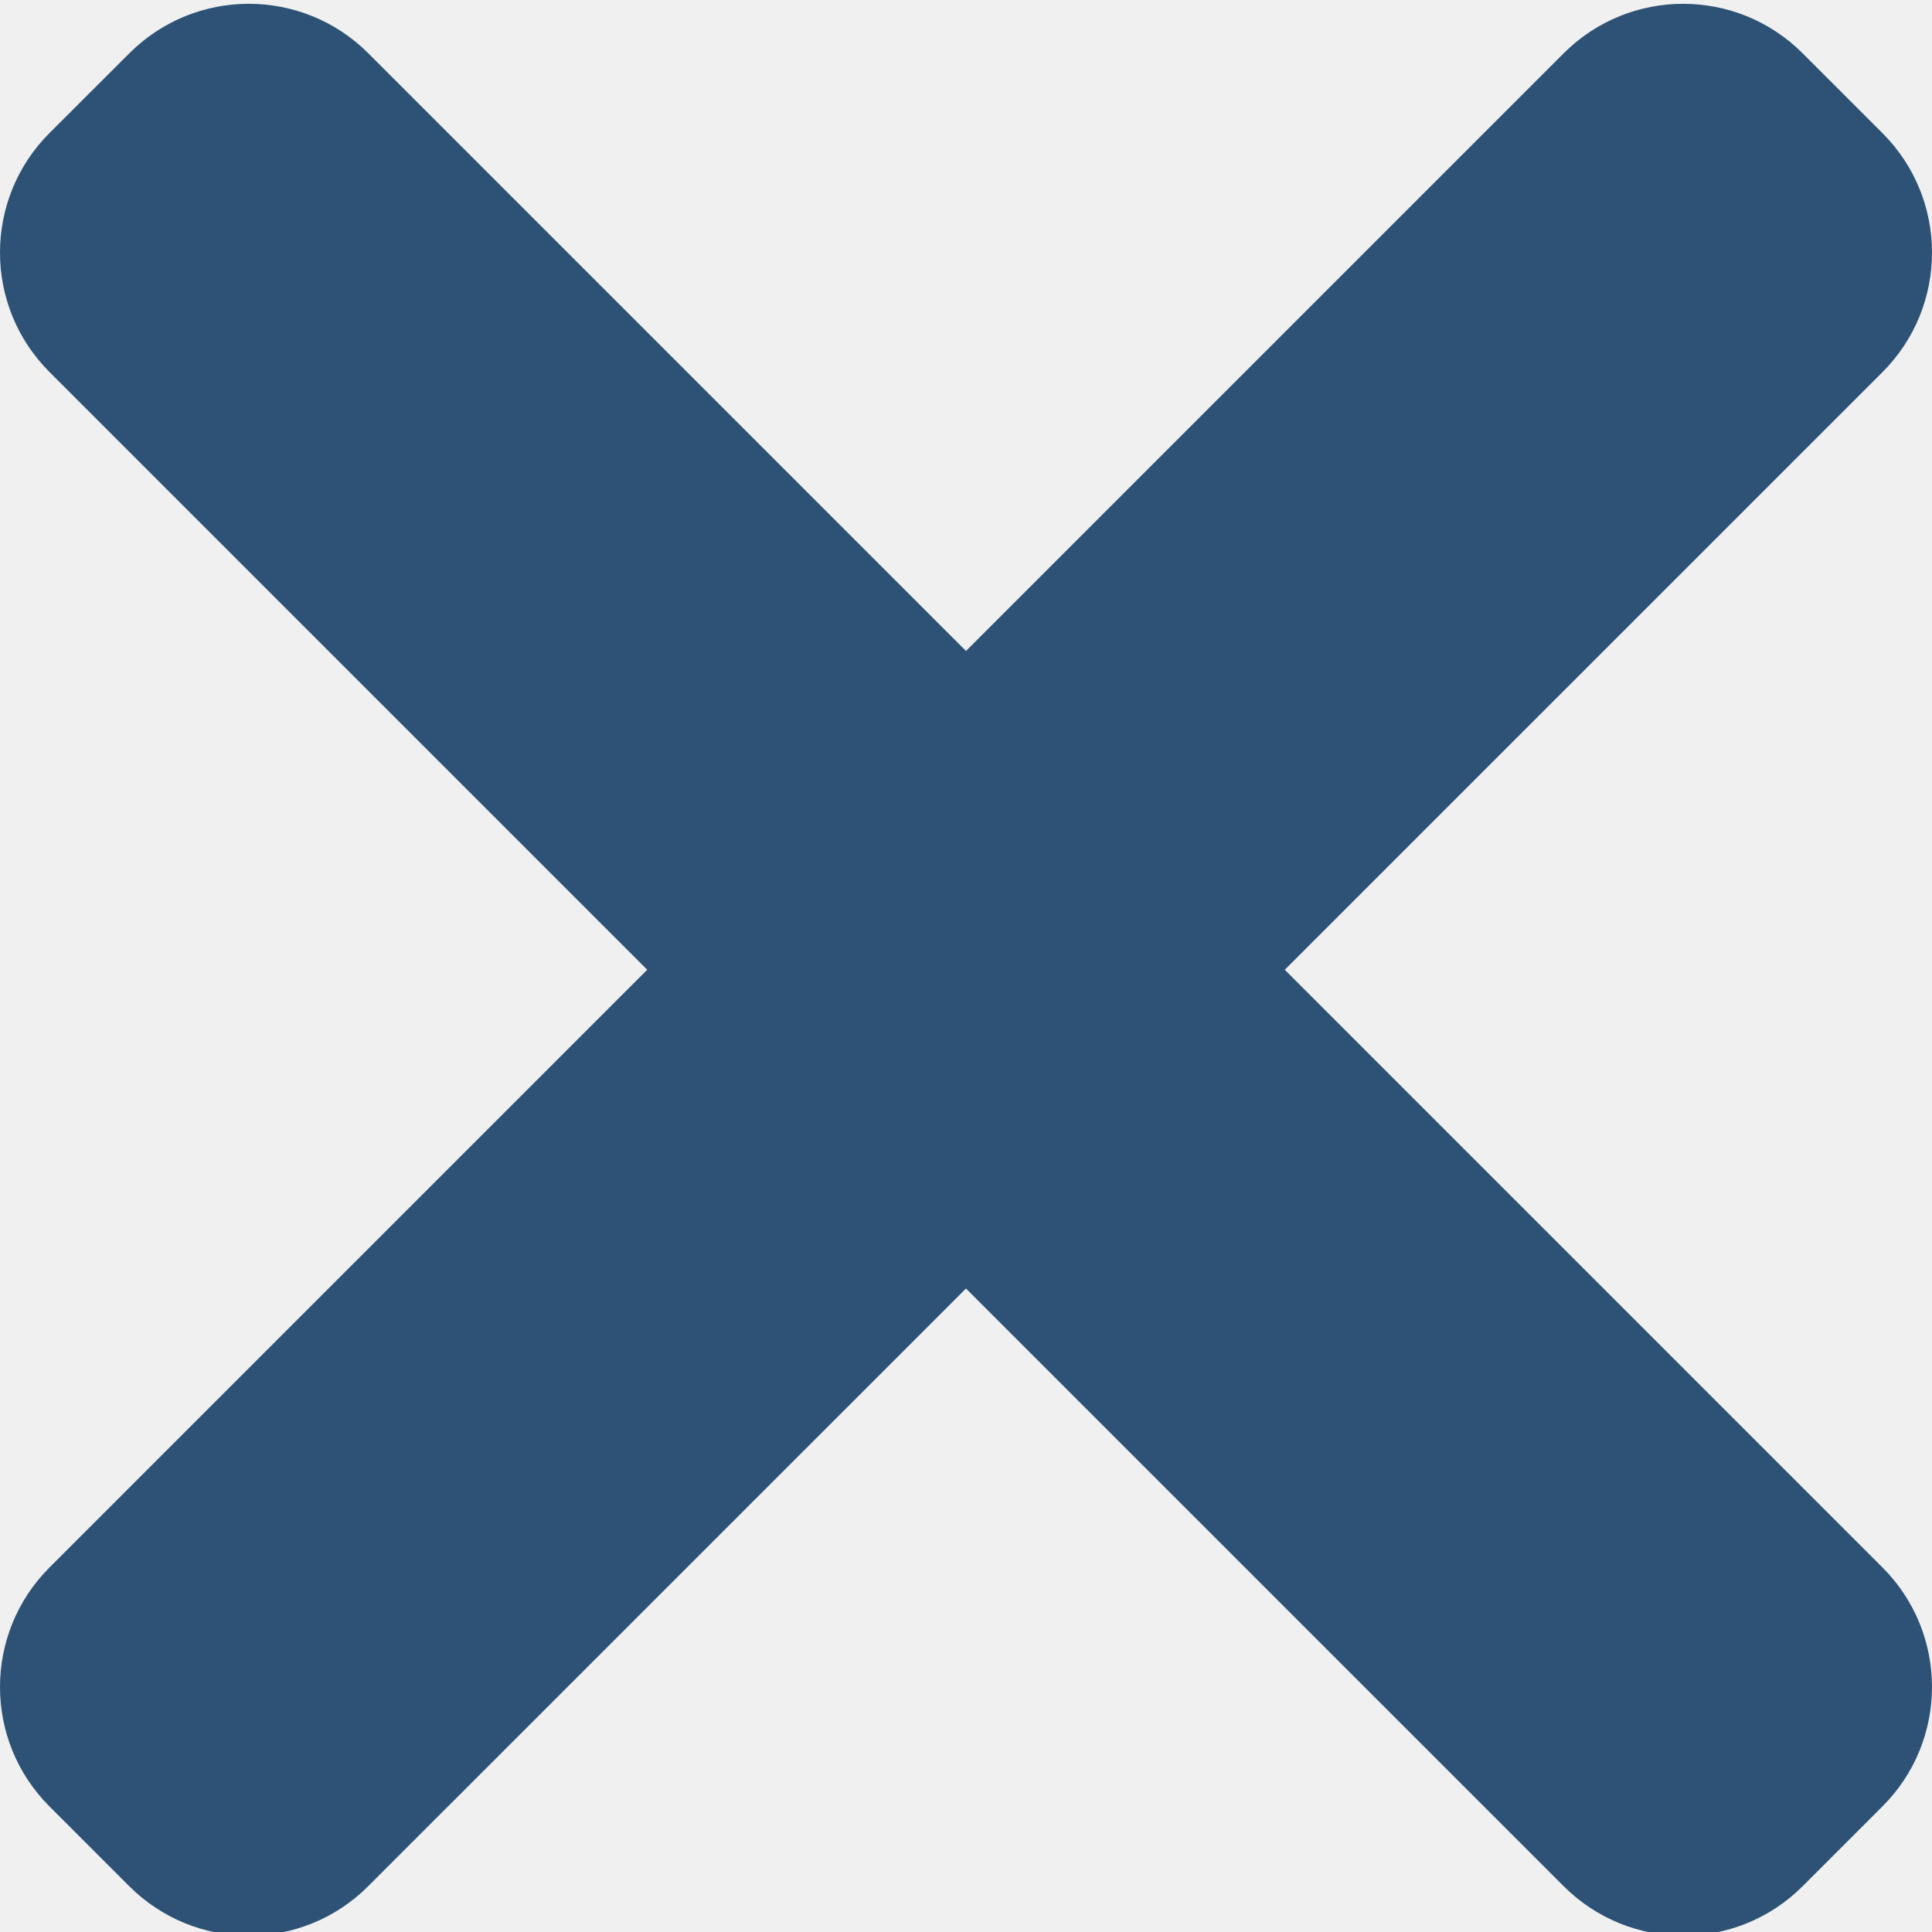
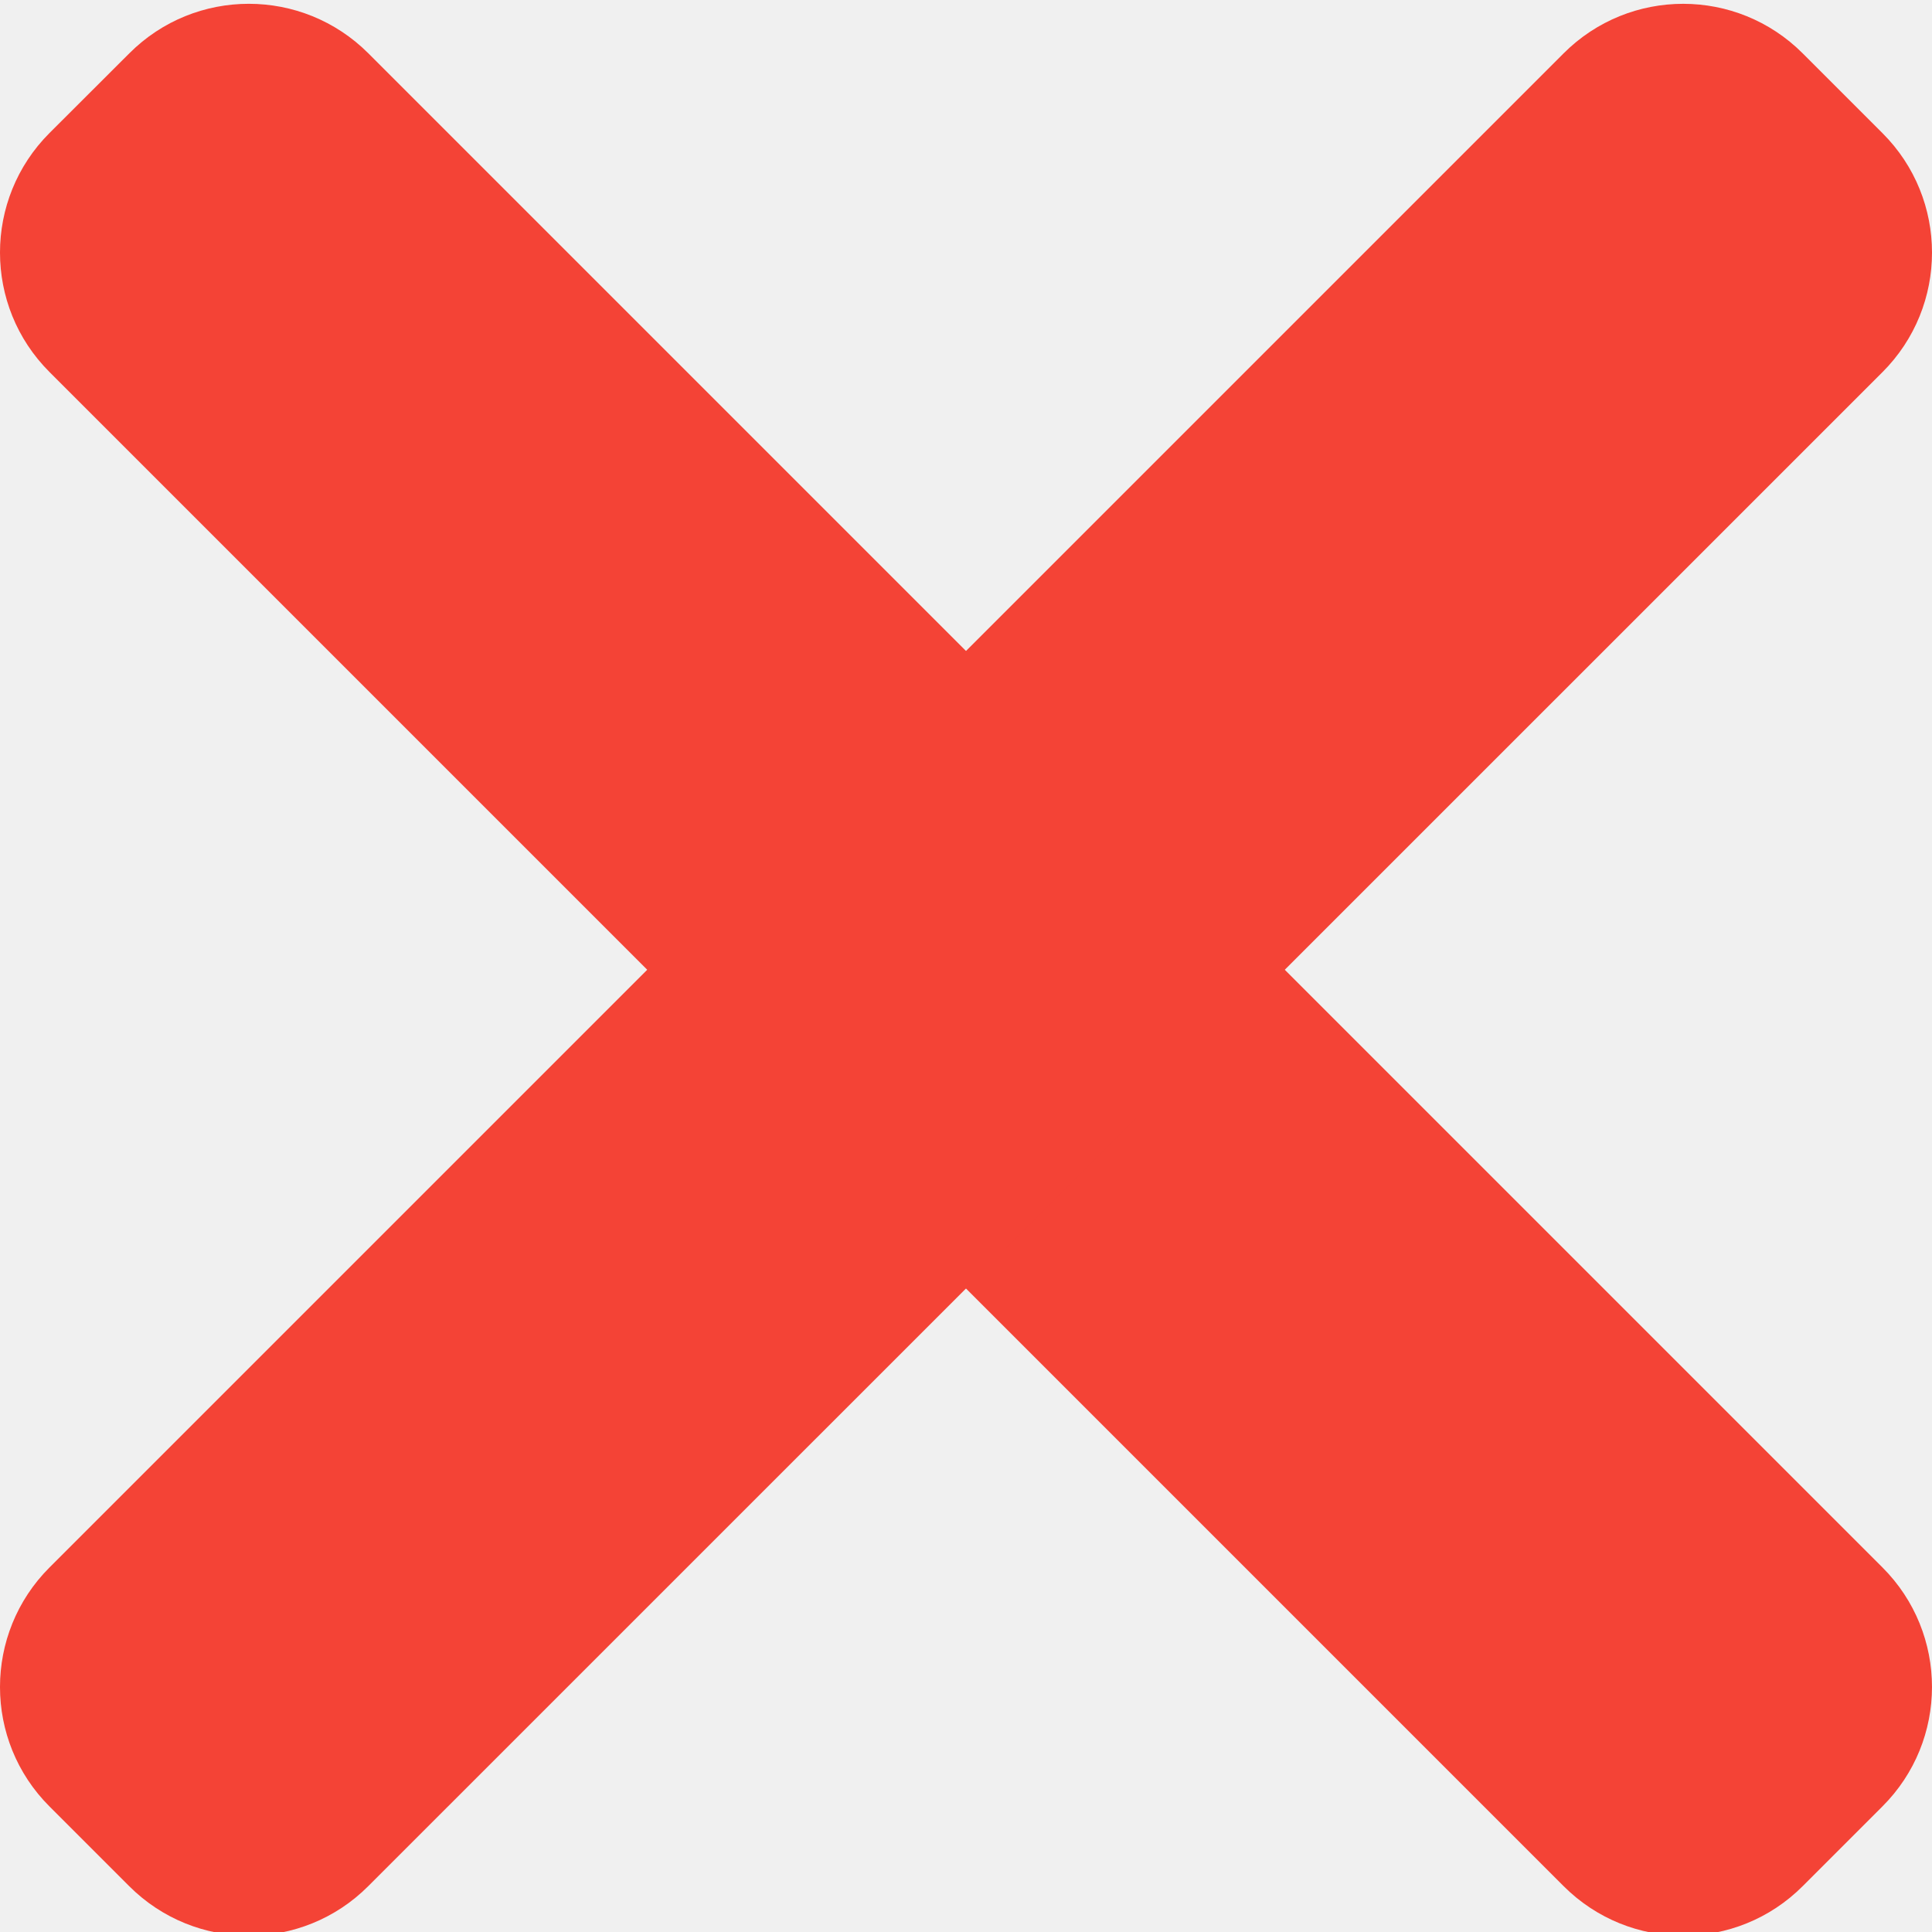
<svg xmlns="http://www.w3.org/2000/svg" width="128" height="128" viewBox="0 0 128 128" fill="none">
  <g clip-path="url(#clip0)">
-     <path d="M124.718 103.847L24.404 3.533C20.029 -0.842 12.936 -0.842 8.568 3.533L3.281 8.811C-1.094 13.188 -1.094 20.281 3.281 24.649L103.595 124.963C107.971 129.338 115.064 129.338 119.432 124.963L124.711 119.684C129.094 115.316 129.094 108.222 124.718 103.847V103.847Z" fill="#2D5275" />
-     <path d="M103.595 3.533L3.281 103.847C-1.094 108.222 -1.094 115.316 3.281 119.684L8.56 124.963C12.936 129.338 20.029 129.338 24.397 124.963L124.718 24.656C129.094 20.281 129.094 13.188 124.718 8.82L119.439 3.541C115.064 -0.842 107.971 -0.842 103.595 3.533V3.533Z" fill="#2D5275" />
+     <path d="M124.718 103.847L24.404 3.533C20.029 -0.842 12.936 -0.842 8.568 3.533L3.281 8.811C-1.094 13.188 -1.094 20.281 3.281 24.649L103.595 124.963C107.971 129.338 115.064 129.338 119.432 124.963L124.711 119.684C129.094 115.316 129.094 108.222 124.718 103.847V103.847Z" fill="#f44336" />
+     <path d="M103.595 3.533L3.281 103.847C-1.094 108.222 -1.094 115.316 3.281 119.684L8.56 124.963C12.936 129.338 20.029 129.338 24.397 124.963L124.718 24.656C129.094 20.281 129.094 13.188 124.718 8.82L119.439 3.541C115.064 -0.842 107.971 -0.842 103.595 3.533V3.533Z" fill="#f44336" />
  </g>
  <defs>
    <clipPath id="clip0">
      <rect width="128" height="128" fill="white" />
    </clipPath>
  </defs>
</svg>
